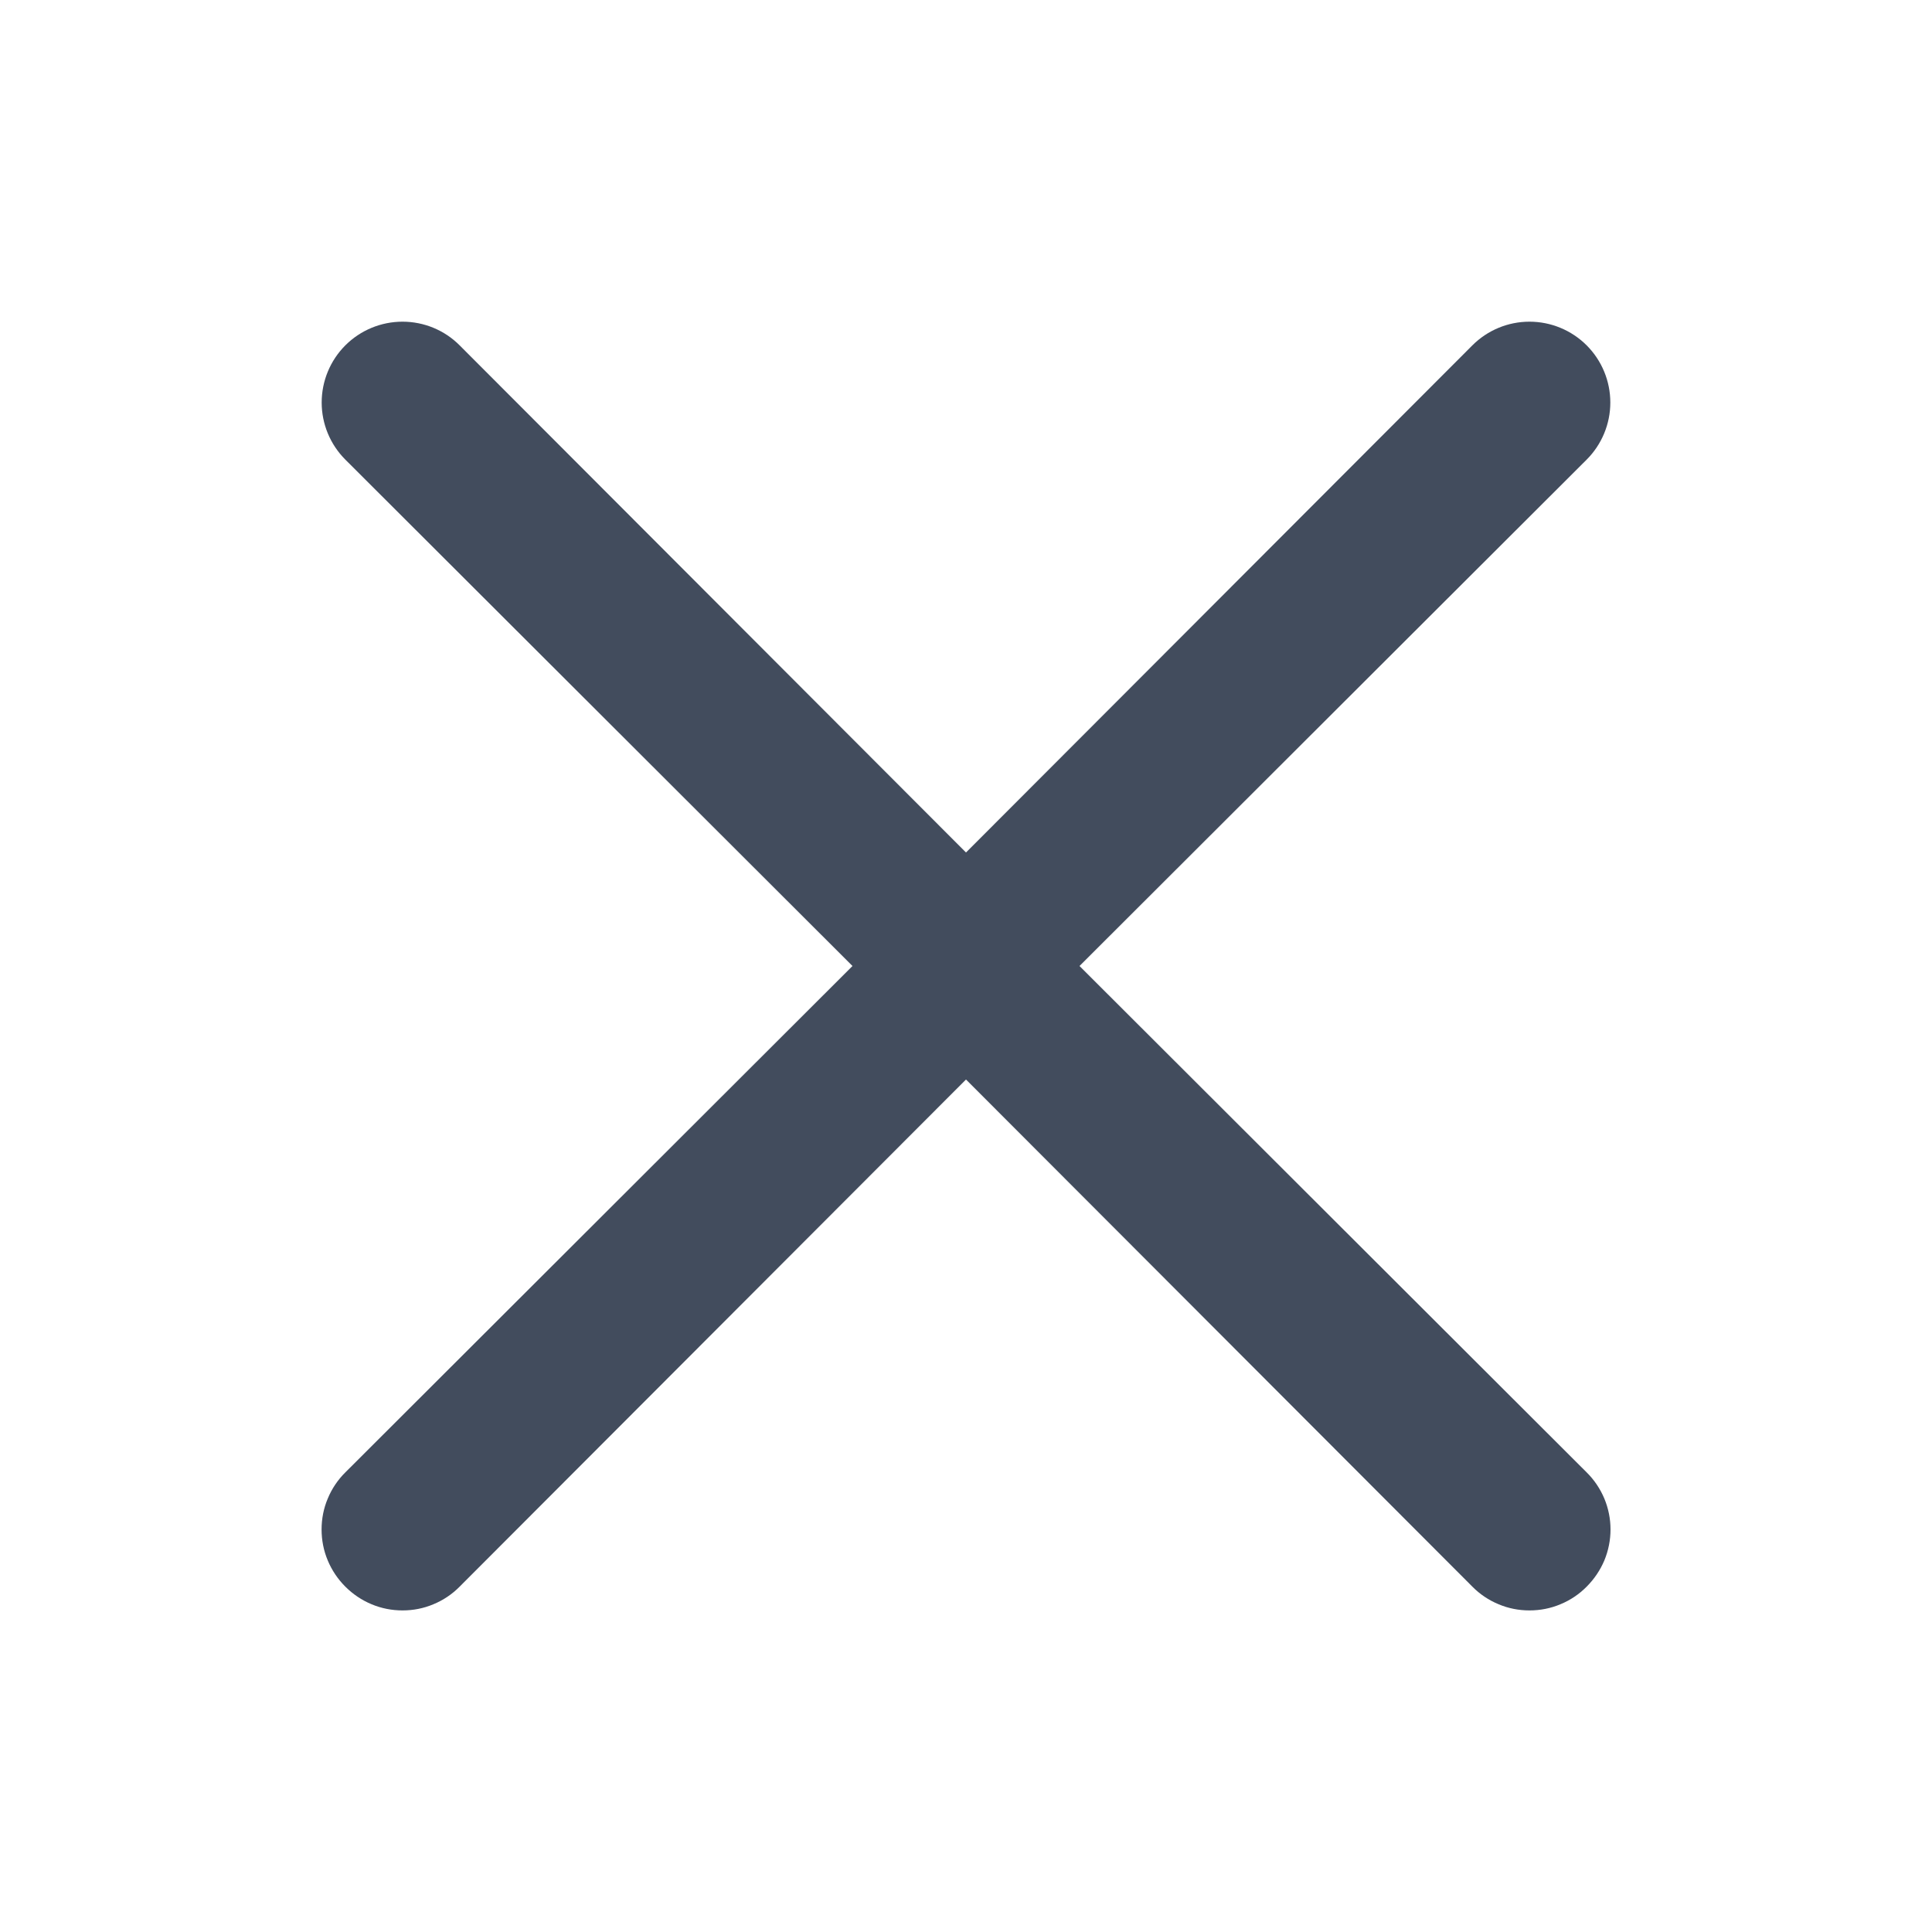
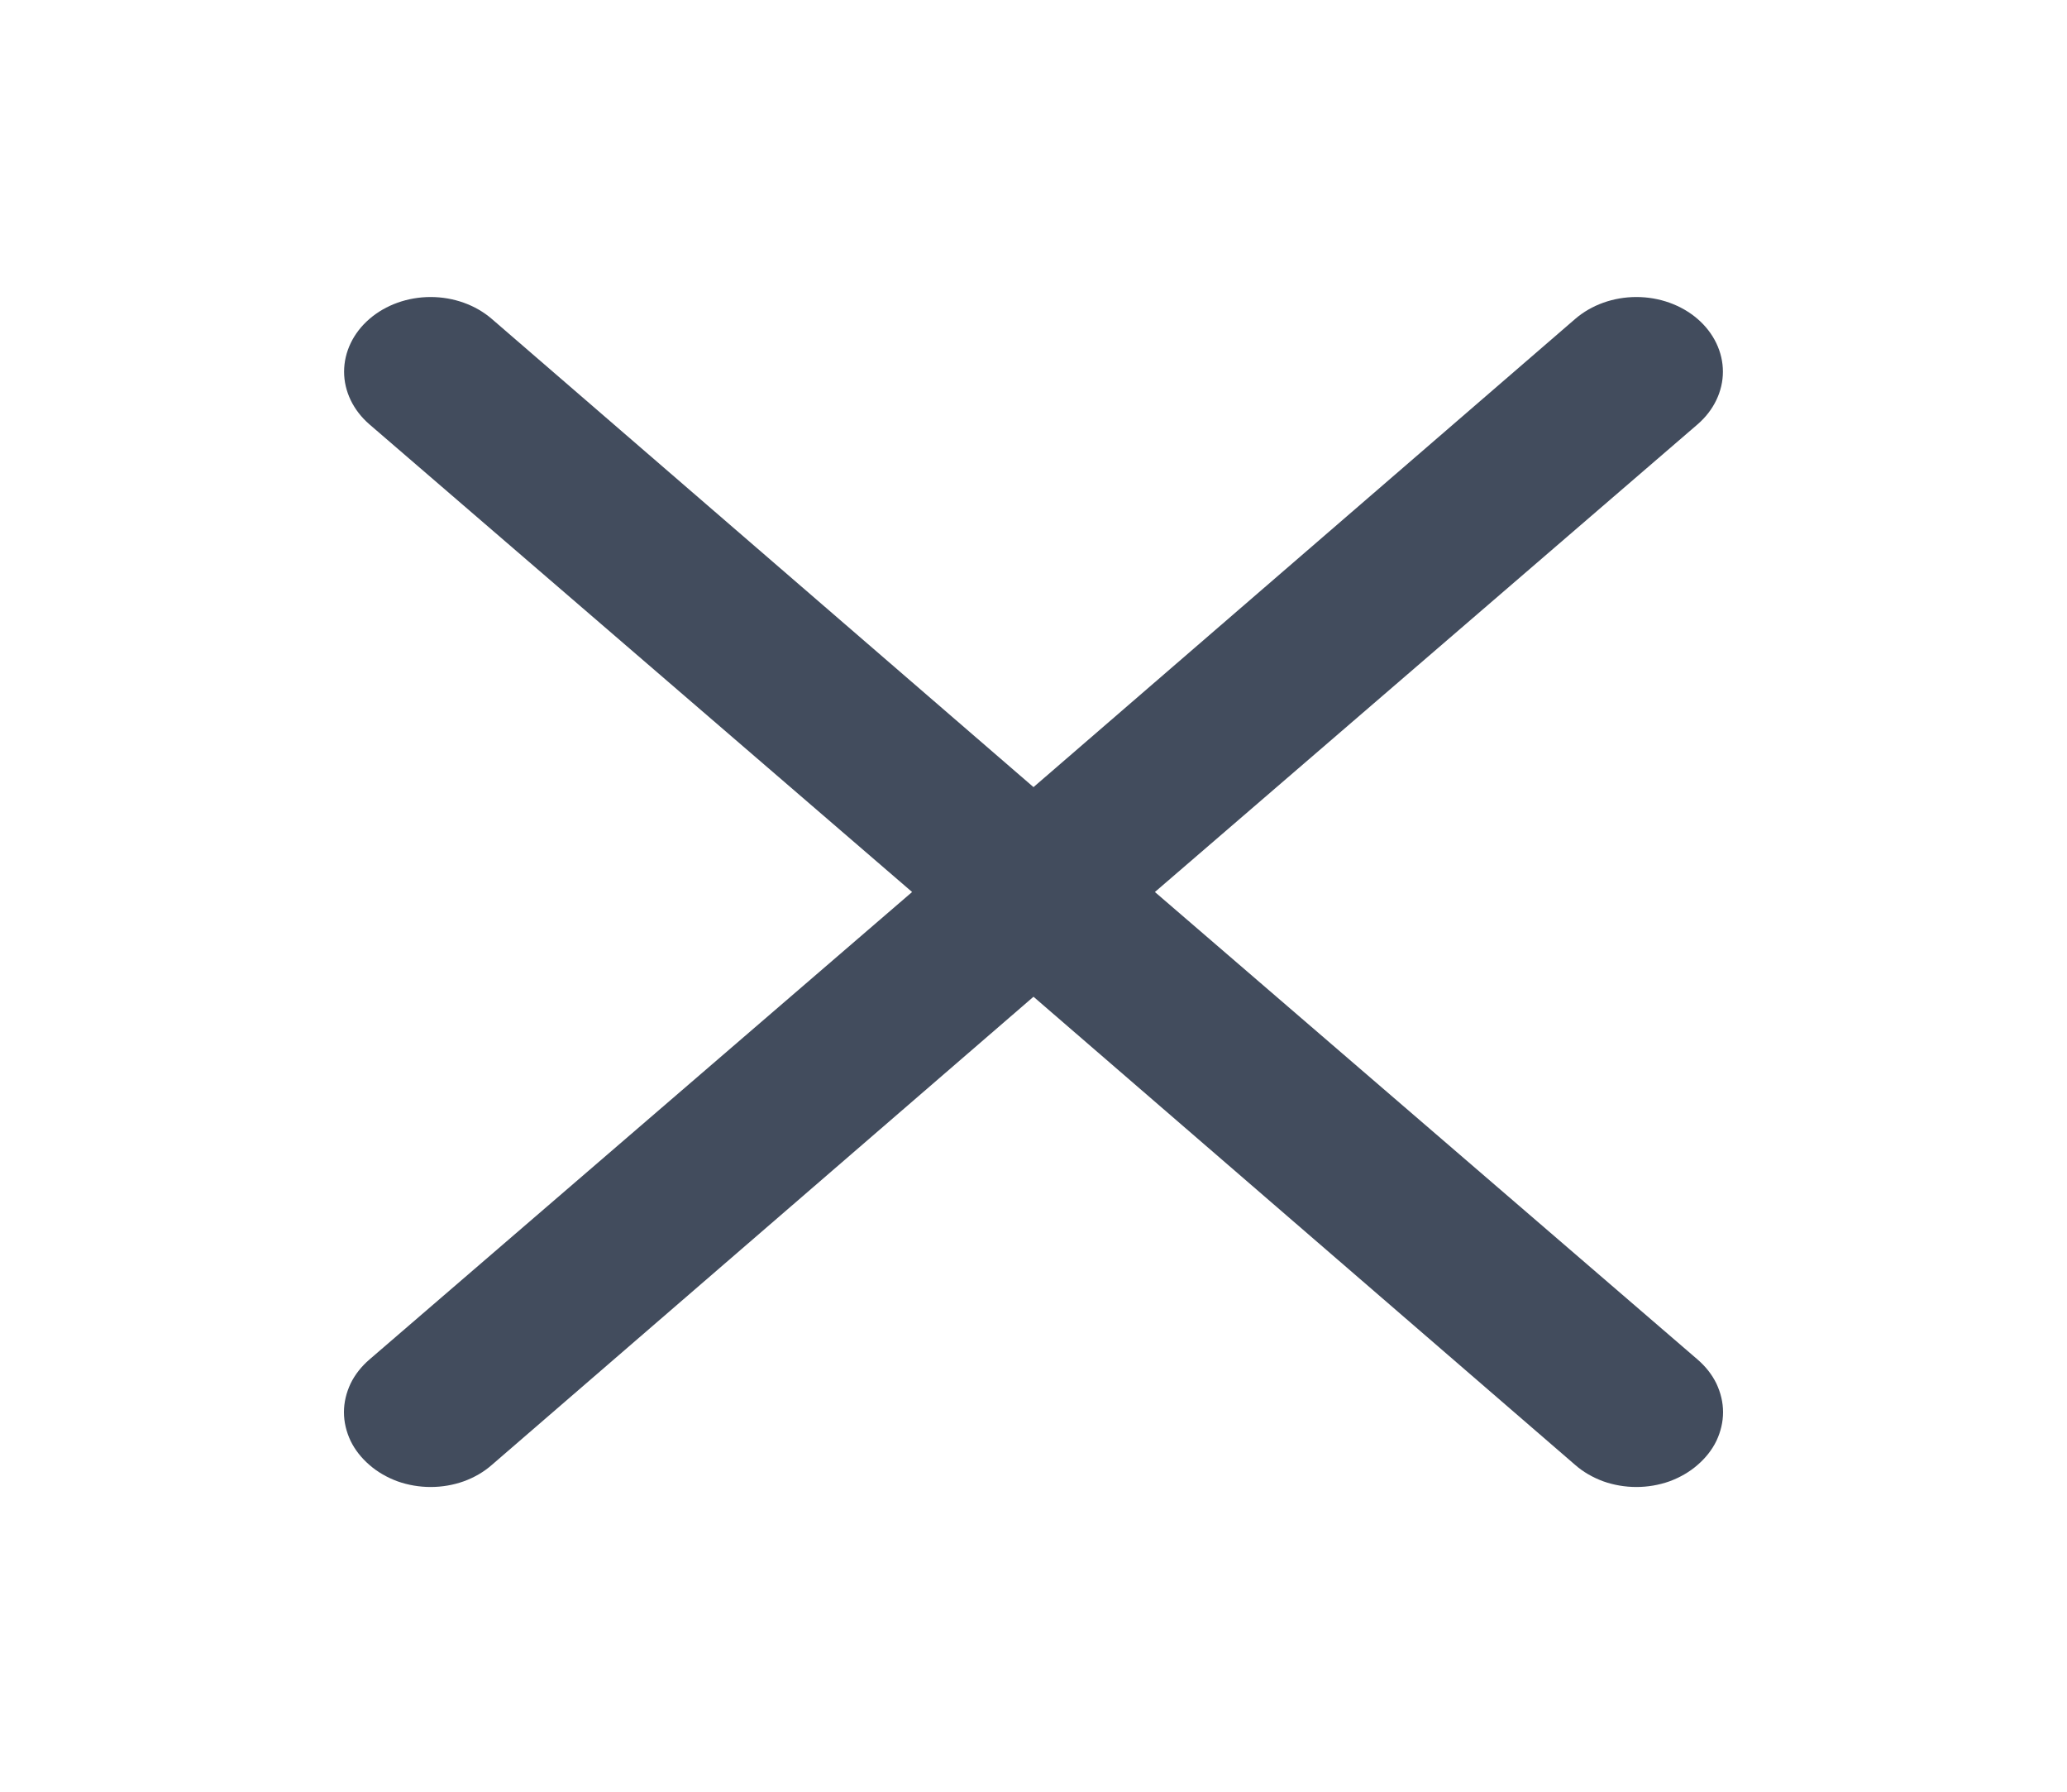
- <svg xmlns="http://www.w3.org/2000/svg" width="20" height="20" viewBox="0 0 20 20" fill="none">
-   <path d="M11.175 10L16.425 4.758C16.582 4.601 16.67 4.388 16.67 4.167C16.67 3.945 16.582 3.732 16.425 3.575C16.268 3.418 16.055 3.33 15.833 3.33C15.611 3.33 15.399 3.418 15.242 3.575L10 8.825L4.758 3.575C4.602 3.418 4.389 3.33 4.167 3.33C3.945 3.33 3.732 3.418 3.575 3.575C3.418 3.732 3.33 3.945 3.33 4.167C3.33 4.388 3.418 4.601 3.575 4.758L8.825 10L3.575 15.242C3.497 15.319 3.435 15.411 3.393 15.513C3.35 15.614 3.329 15.723 3.329 15.833C3.329 15.943 3.35 16.052 3.393 16.154C3.435 16.255 3.497 16.347 3.575 16.425C3.653 16.503 3.745 16.565 3.846 16.607C3.948 16.65 4.057 16.671 4.167 16.671C4.277 16.671 4.386 16.65 4.487 16.607C4.589 16.565 4.681 16.503 4.758 16.425L10 11.175L15.242 16.425C15.319 16.503 15.411 16.565 15.513 16.607C15.614 16.65 15.723 16.671 15.833 16.671C15.944 16.671 16.052 16.65 16.154 16.607C16.256 16.565 16.348 16.503 16.425 16.425C16.503 16.347 16.565 16.255 16.608 16.154C16.65 16.052 16.672 15.943 16.672 15.833C16.672 15.723 16.65 15.614 16.608 15.513C16.565 15.411 16.503 15.319 16.425 15.242L11.175 10Z" fill="#424C5D" />
+ <svg xmlns="http://www.w3.org/2000/svg" width="15" height="13" viewBox="0 0 15 13" fill="none">
+   <path d="M8.381 6.472L12.319 3.079C12.436 2.978 12.503 2.84 12.503 2.697C12.503 2.553 12.436 2.415 12.319 2.314C12.201 2.212 12.041 2.155 11.875 2.155C11.709 2.155 11.549 2.212 11.431 2.314L7.5 5.711L3.569 2.314C3.451 2.212 3.291 2.155 3.125 2.155C2.959 2.155 2.799 2.212 2.681 2.314C2.564 2.415 2.497 2.553 2.497 2.697C2.497 2.84 2.564 2.978 2.681 3.079L6.619 6.472L2.681 9.864C2.623 9.914 2.576 9.973 2.544 10.039C2.513 10.105 2.496 10.175 2.496 10.246C2.496 10.318 2.513 10.388 2.544 10.454C2.576 10.52 2.623 10.579 2.681 10.629C2.739 10.68 2.809 10.72 2.885 10.748C2.961 10.775 3.043 10.789 3.125 10.789C3.208 10.789 3.289 10.775 3.365 10.748C3.442 10.72 3.511 10.68 3.569 10.629L7.5 7.232L11.431 10.629C11.489 10.68 11.559 10.72 11.635 10.748C11.711 10.775 11.793 10.789 11.875 10.789C11.957 10.789 12.039 10.775 12.115 10.748C12.191 10.72 12.261 10.68 12.319 10.629C12.377 10.579 12.424 10.52 12.456 10.454C12.487 10.388 12.504 10.318 12.504 10.246C12.504 10.175 12.487 10.105 12.456 10.039C12.424 9.973 12.377 9.914 12.319 9.864L8.381 6.472Z" fill="#424C5D" />
</svg>
